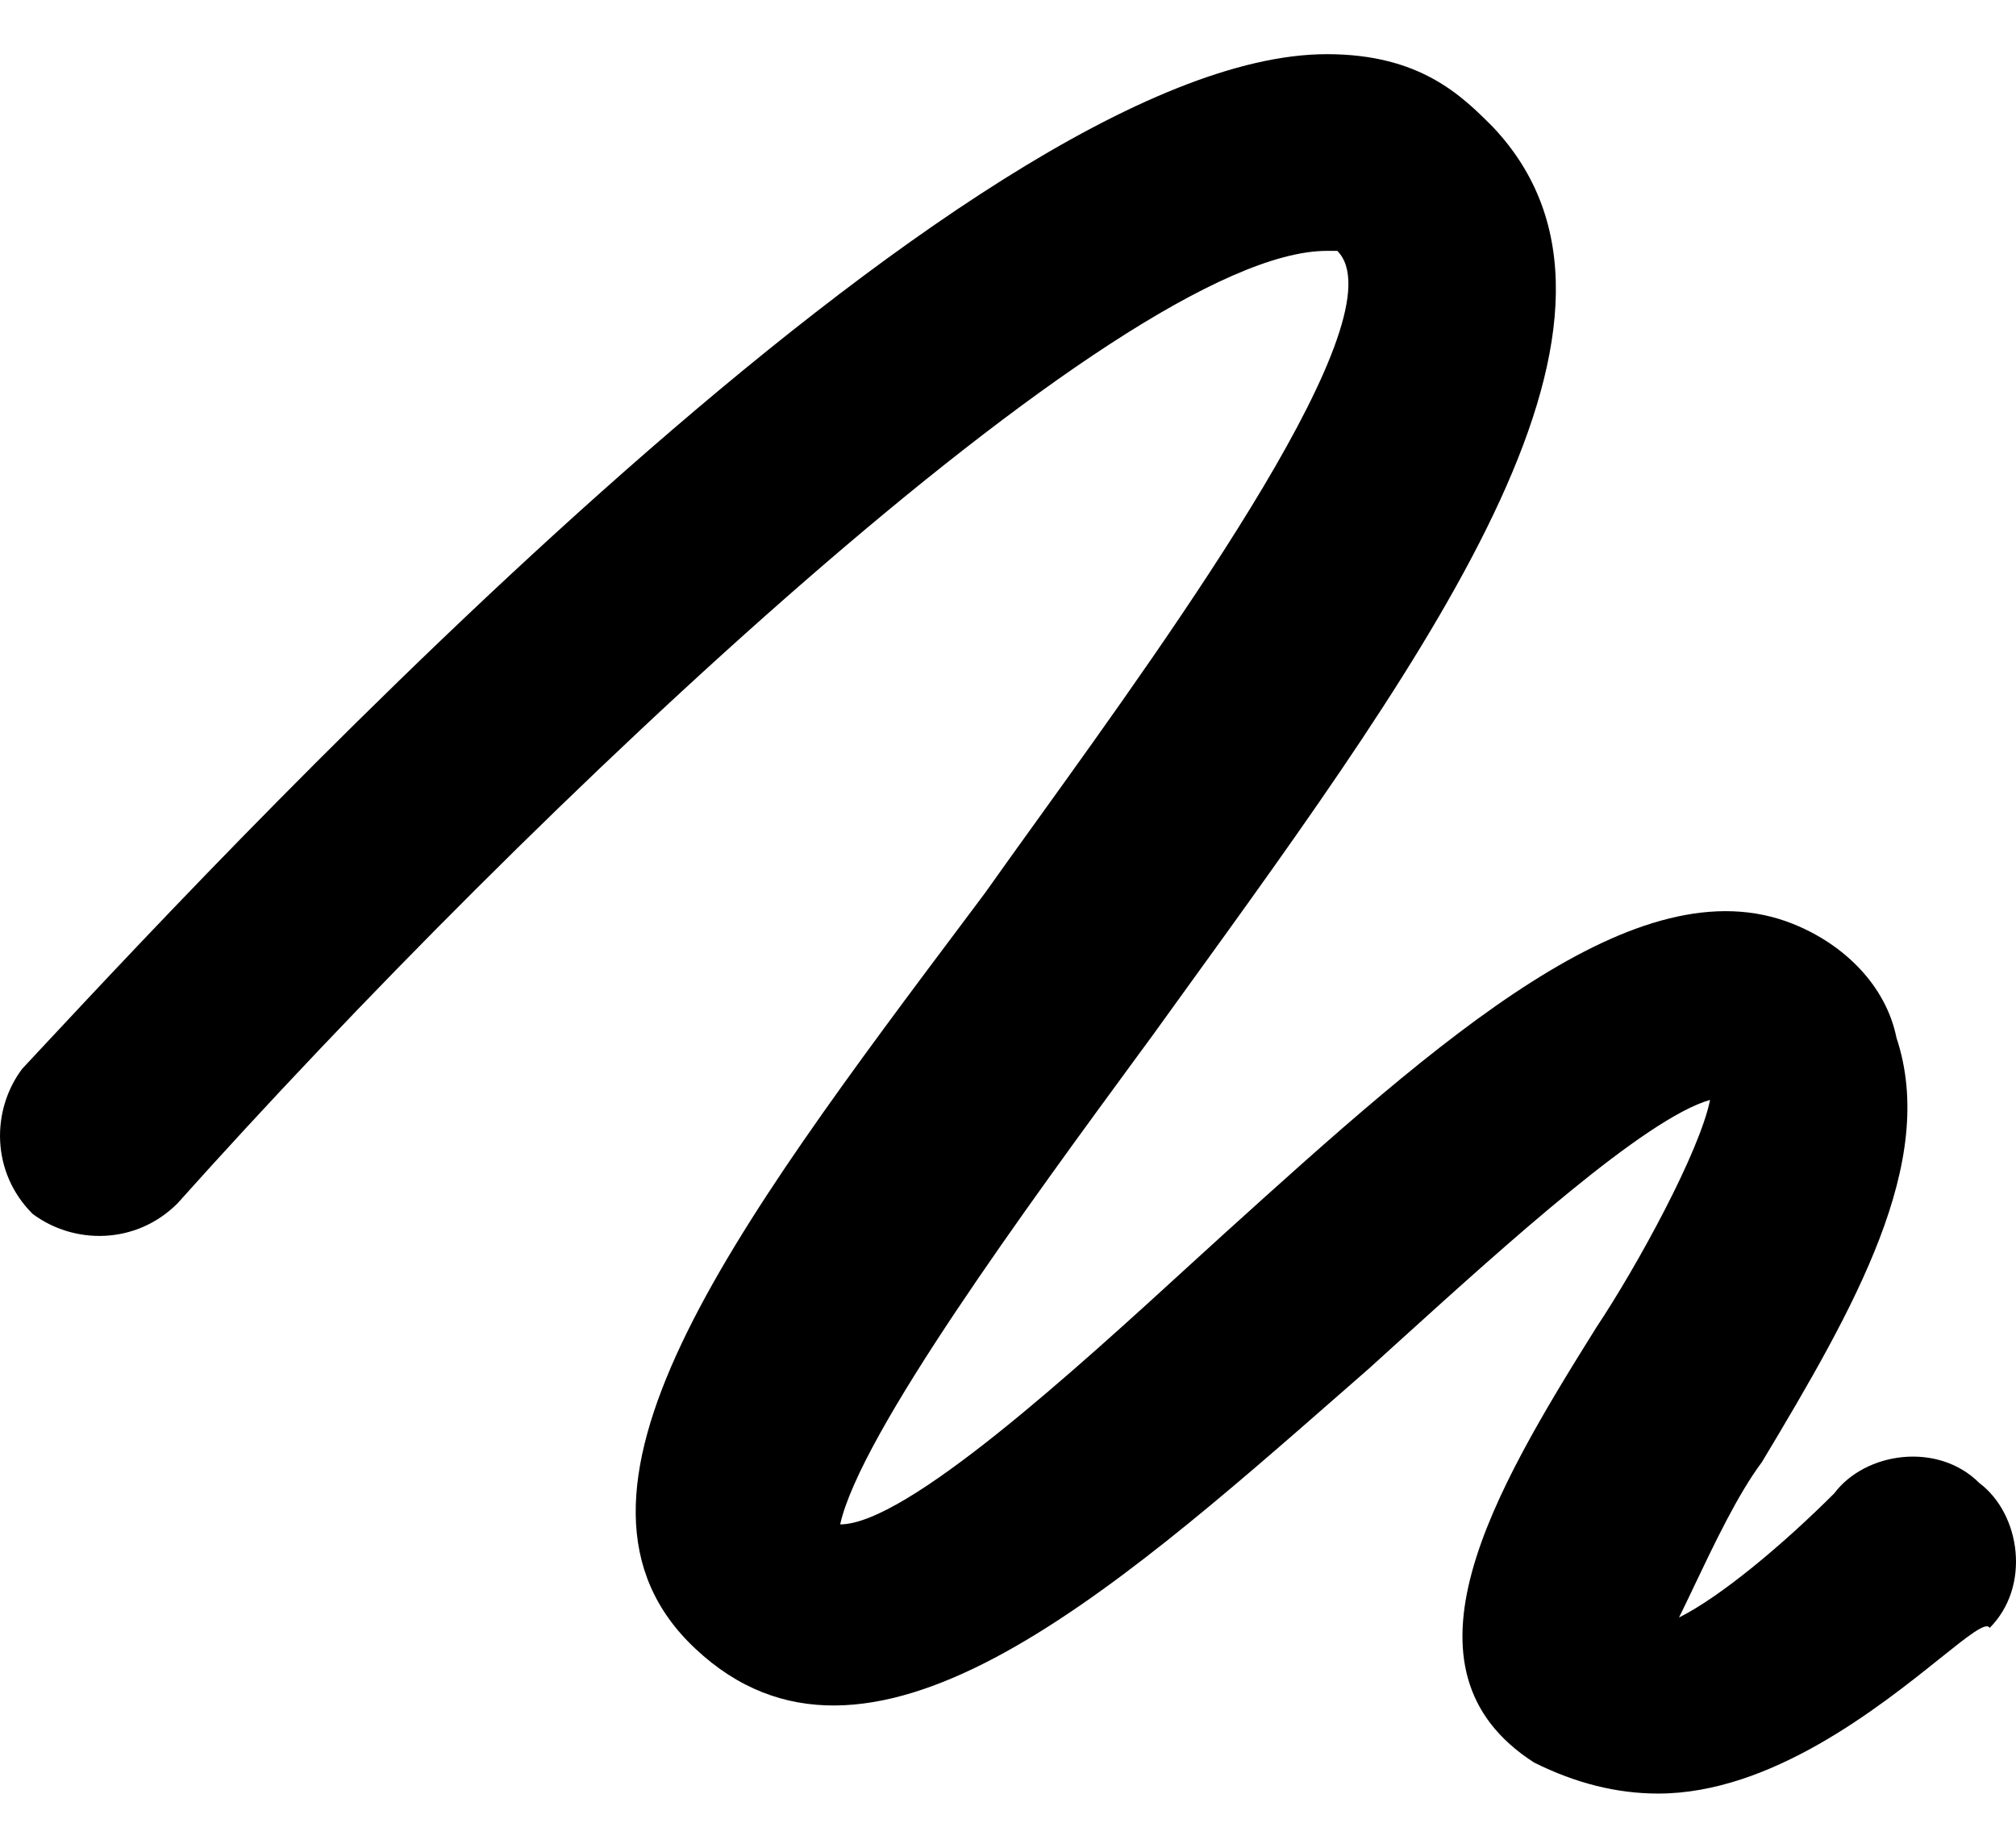
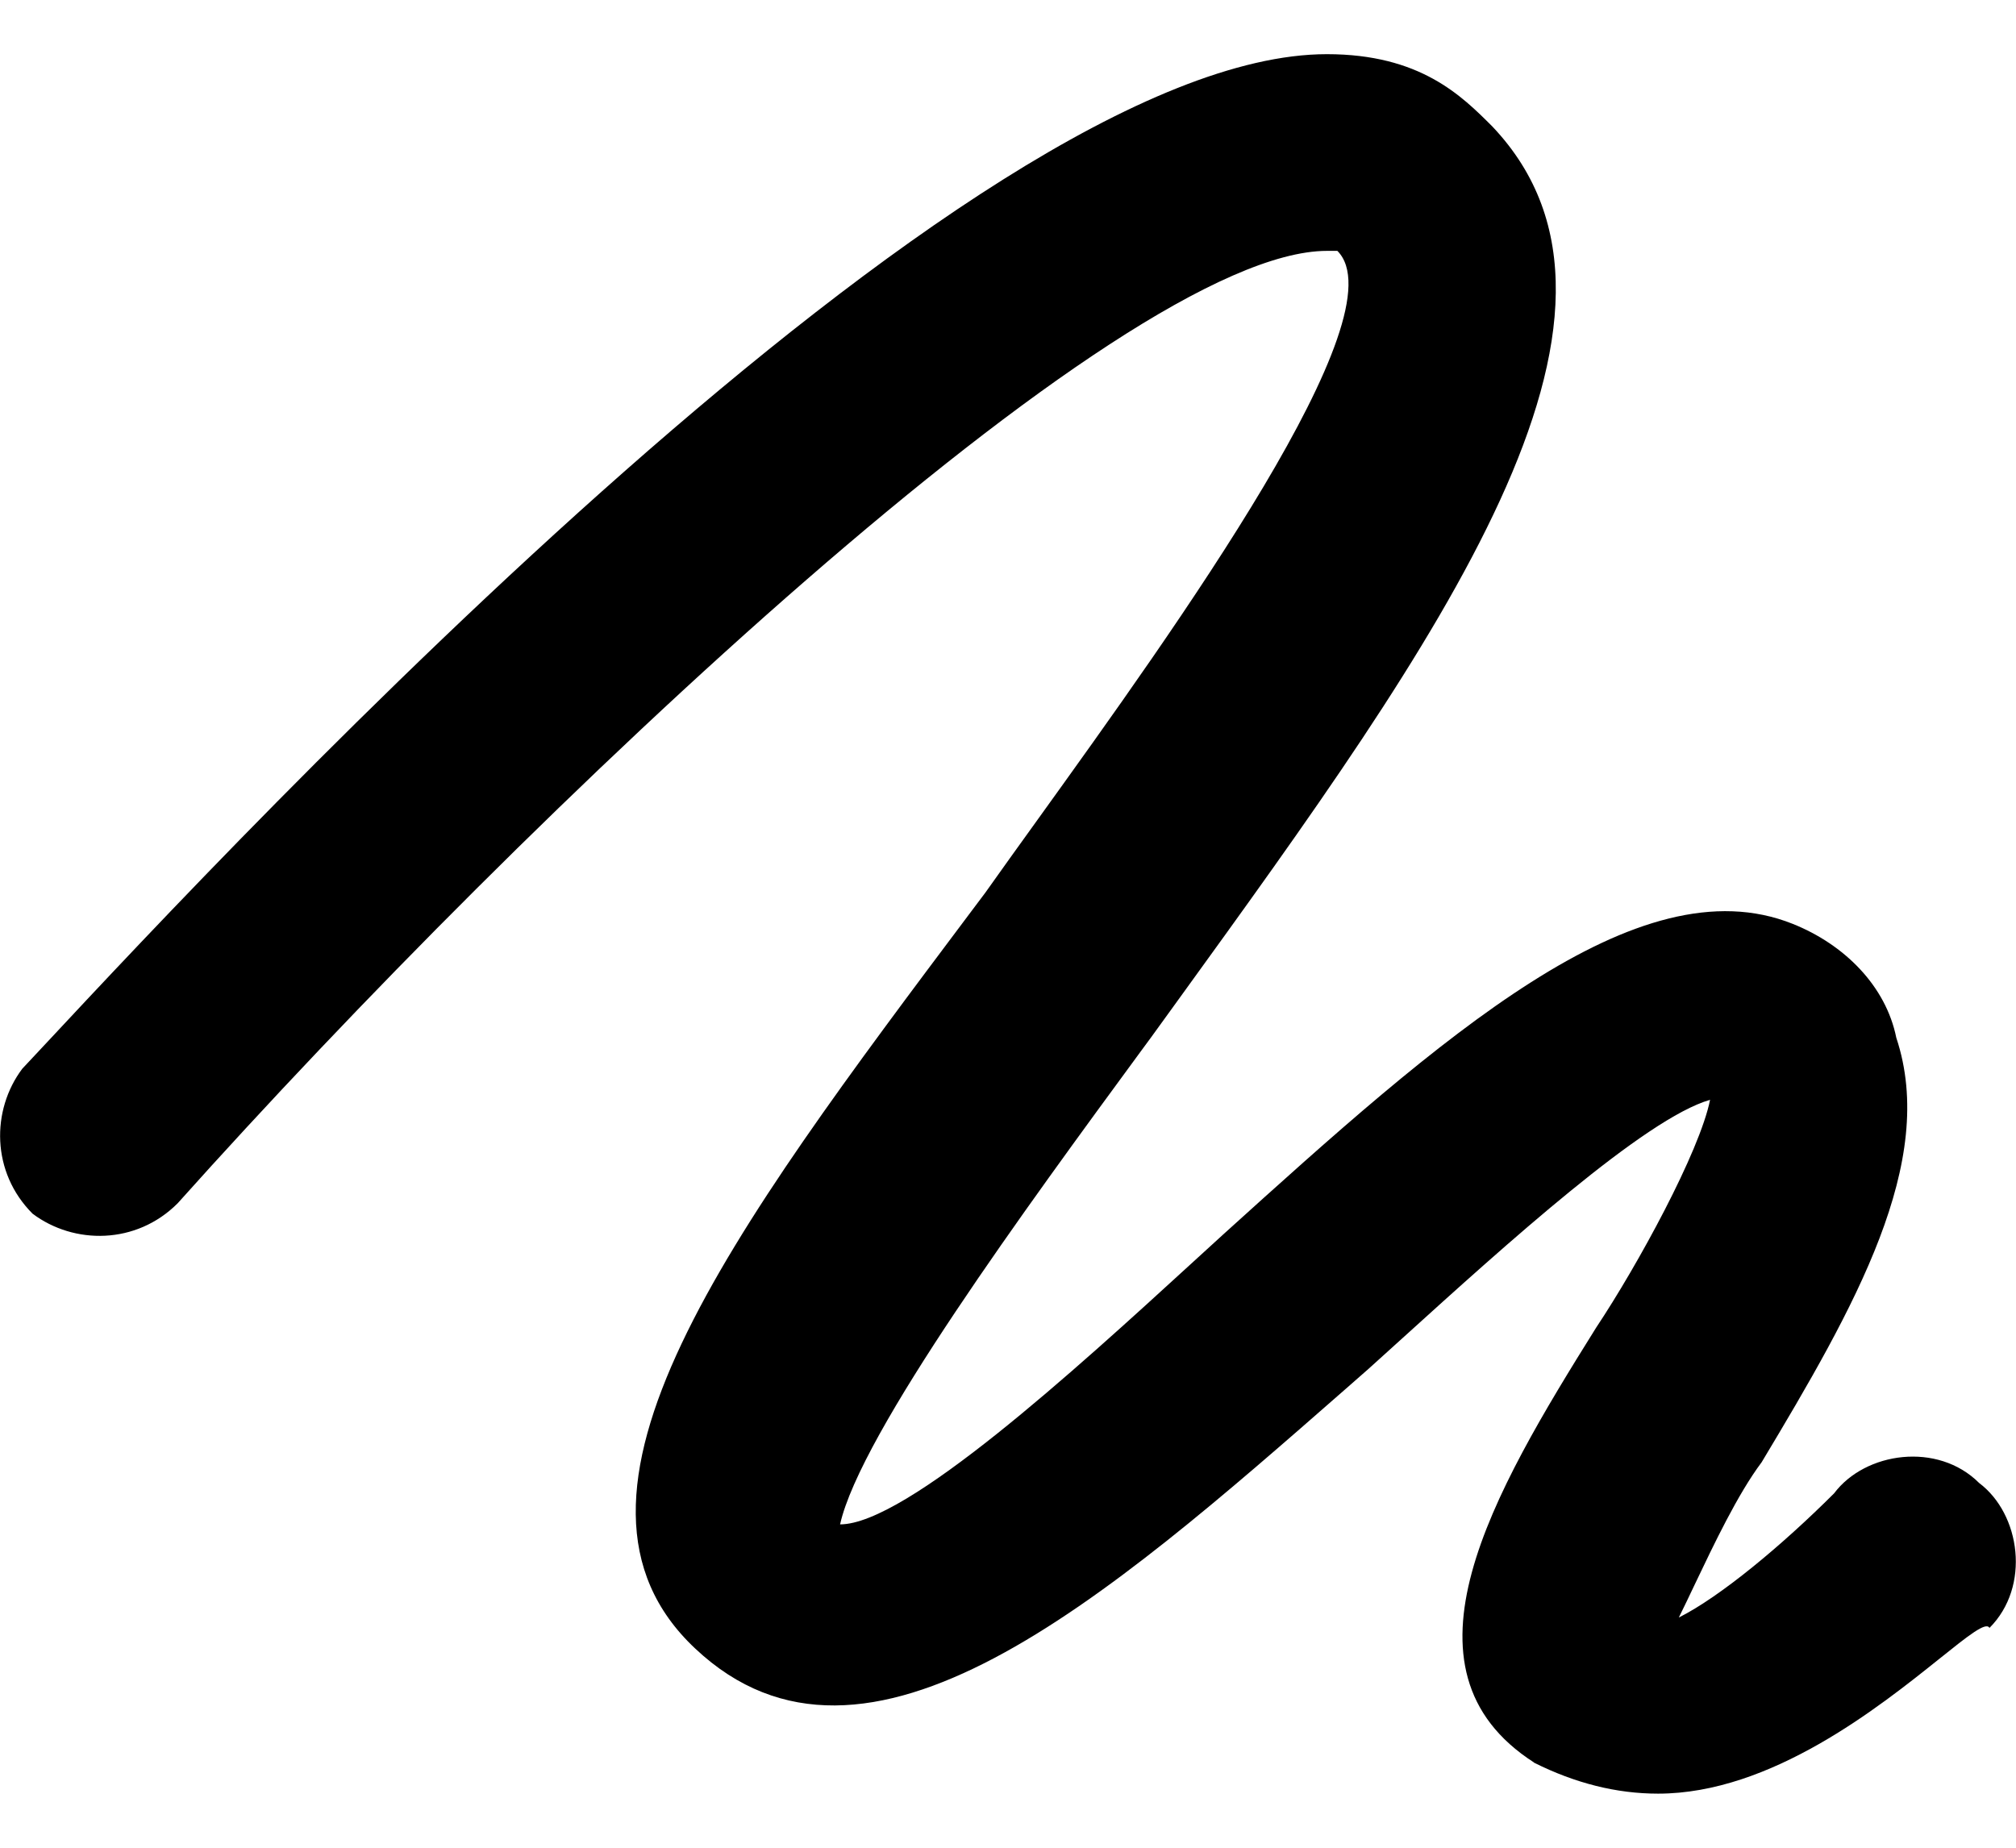
- <svg xmlns="http://www.w3.org/2000/svg" width="24" height="22" viewBox="0 0 24 22" fill="none">
-   <path d="M18.262 20.985C16.536 19.876 17.769 17.78 19.002 15.808C19.495 15.068 20.234 13.712 20.358 13.096C19.585 13.316 17.922 14.823 16.697 15.932C16.555 16.061 16.418 16.185 16.29 16.301C16.2 16.38 16.11 16.459 16.02 16.537C13.152 19.05 10.309 21.542 8.277 19.629C6.339 17.813 8.684 14.688 11.571 10.84C11.623 10.77 11.676 10.7 11.728 10.63C11.908 10.376 12.118 10.083 12.348 9.764C14.01 7.453 16.678 3.745 15.92 2.987H15.796C13.331 2.987 6.304 9.644 2.113 14.328C1.62 14.822 0.88 14.822 0.387 14.452C-0.106 13.959 -0.106 13.219 0.264 12.726C0.339 12.645 0.428 12.55 0.527 12.444C2.862 9.942 11.54 0.645 15.796 0.645C16.906 0.645 17.399 1.138 17.769 1.508C19.912 3.769 17.111 7.64 14.03 11.9C13.921 12.051 13.811 12.204 13.701 12.356C13.664 12.406 13.627 12.457 13.589 12.508C12.233 14.357 10.242 17.07 10.002 18.15C10.789 18.15 12.804 16.307 14.181 15.047C14.316 14.925 14.444 14.807 14.564 14.698C17.152 12.356 19.495 10.26 21.344 11C21.96 11.246 22.453 11.74 22.577 12.356C23.07 13.835 22.084 15.561 20.974 17.41C20.689 17.79 20.405 18.389 20.176 18.869C20.108 19.013 20.044 19.146 19.988 19.259C20.481 19.013 21.221 18.396 21.837 17.78C22.207 17.287 23.07 17.164 23.563 17.657C24.056 18.027 24.179 18.89 23.686 19.383C23.647 19.304 23.432 19.476 23.095 19.746C22.372 20.325 21.085 21.355 19.741 21.355C19.248 21.355 18.755 21.232 18.262 20.985Z" fill="currentColor" />
+ <svg xmlns="http://www.w3.org/2000/svg" width="24" height="22" fill="none">
+   <path d="M18.262 20.985c-1.726-1.109-.493-3.205.74-5.178.493-.74 1.233-2.096 1.356-2.712-.773.221-2.436 1.727-3.66 2.836-.143.129-.279.253-.408.369l-.27.237c-2.868 2.513-5.711 5.004-7.743 3.092-1.937-1.816.407-4.941 3.295-8.79l.157-.209c.18-.254.39-.547.62-.866 1.662-2.311 4.33-6.019 3.572-6.777h-.123c-2.466 0-9.492 6.657-13.684 11.341-.493.493-1.233.493-1.726.123-.493-.493-.493-1.233-.123-1.726.076-.081.164-.175.264-.282C2.862 9.942 11.54.645 15.796.645c1.109 0 1.603.493 1.972.863 2.143 2.262-.657 6.133-3.738 10.392l-.33.456-.112.152c-1.357 1.849-3.347 4.562-3.587 5.642.786 0 2.802-1.843 4.179-3.103.134-.122.262-.24.382-.349 2.589-2.342 4.931-4.438 6.78-3.698.616.246 1.109.74 1.233 1.356.493 1.479-.493 3.205-1.603 5.054-.285.38-.569.979-.798 1.459-.068.144-.132.277-.188.39.493-.247 1.233-.863 1.849-1.479.37-.493 1.233-.616 1.726-.123.493.37.616 1.233.123 1.726-.039-.079-.254.093-.592.364-.723.579-2.009 1.609-3.353 1.609-.493 0-.986-.123-1.479-.37Z" fill="currentColor" />
</svg>
